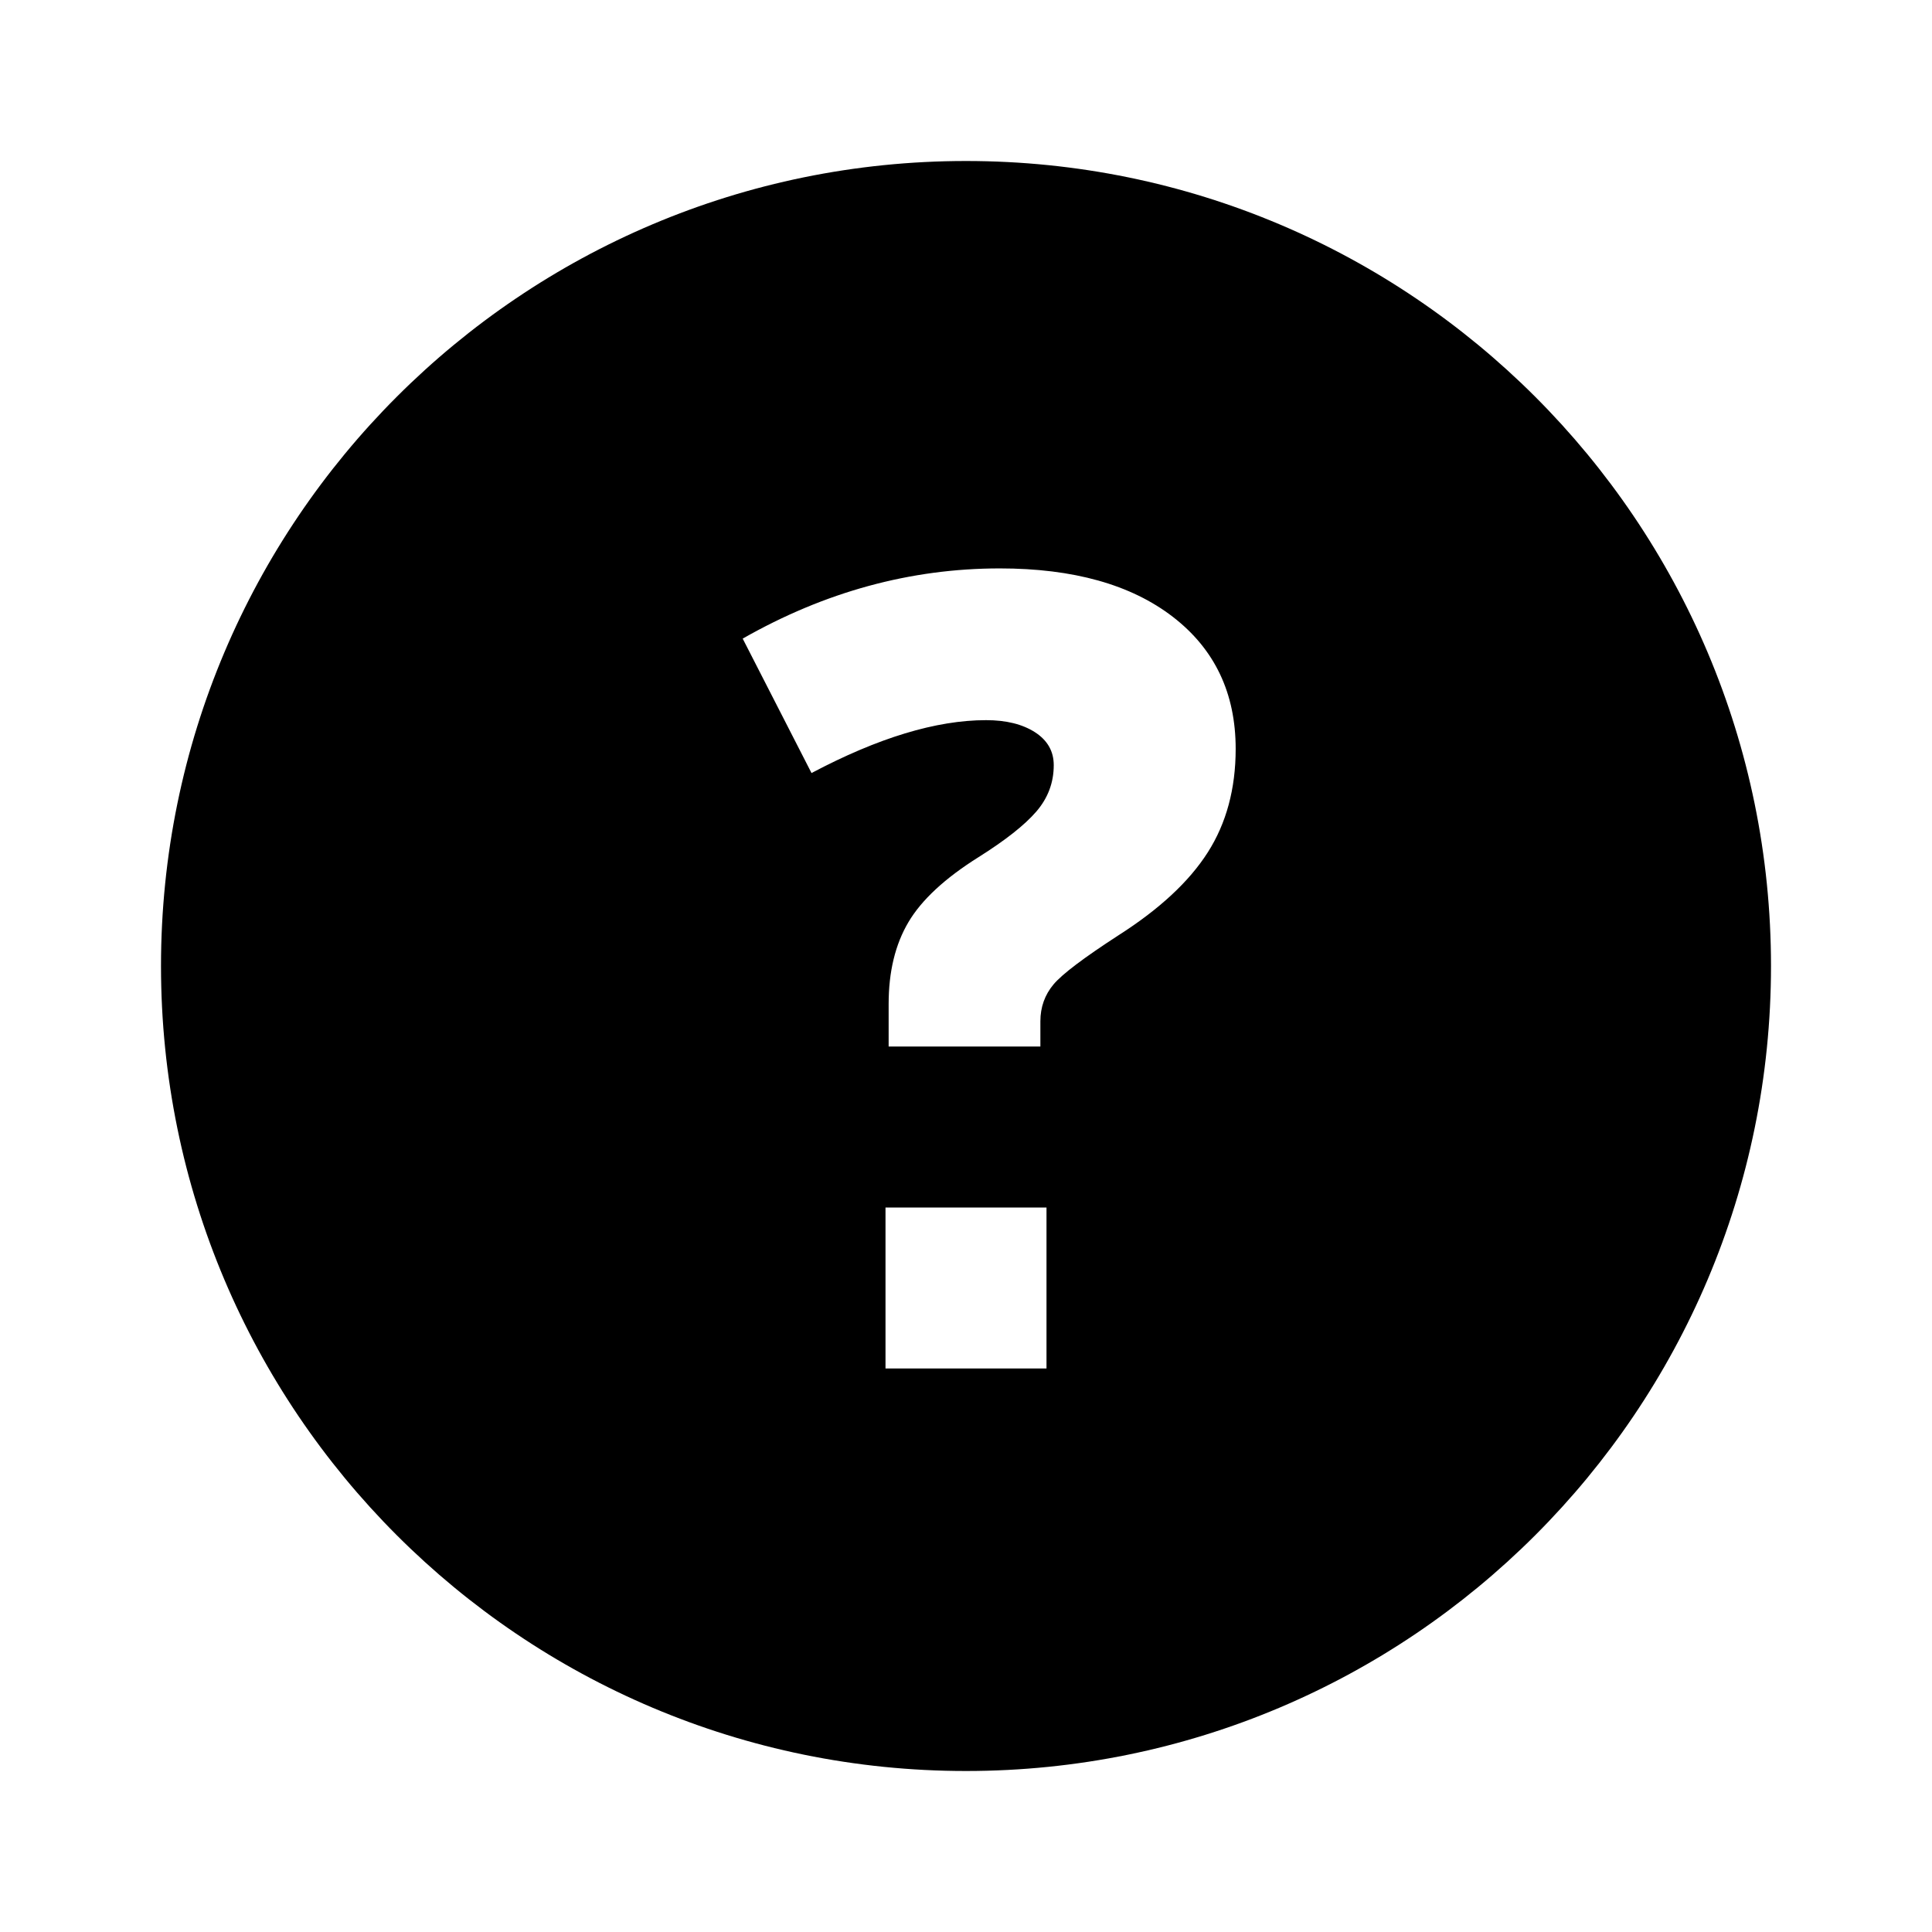
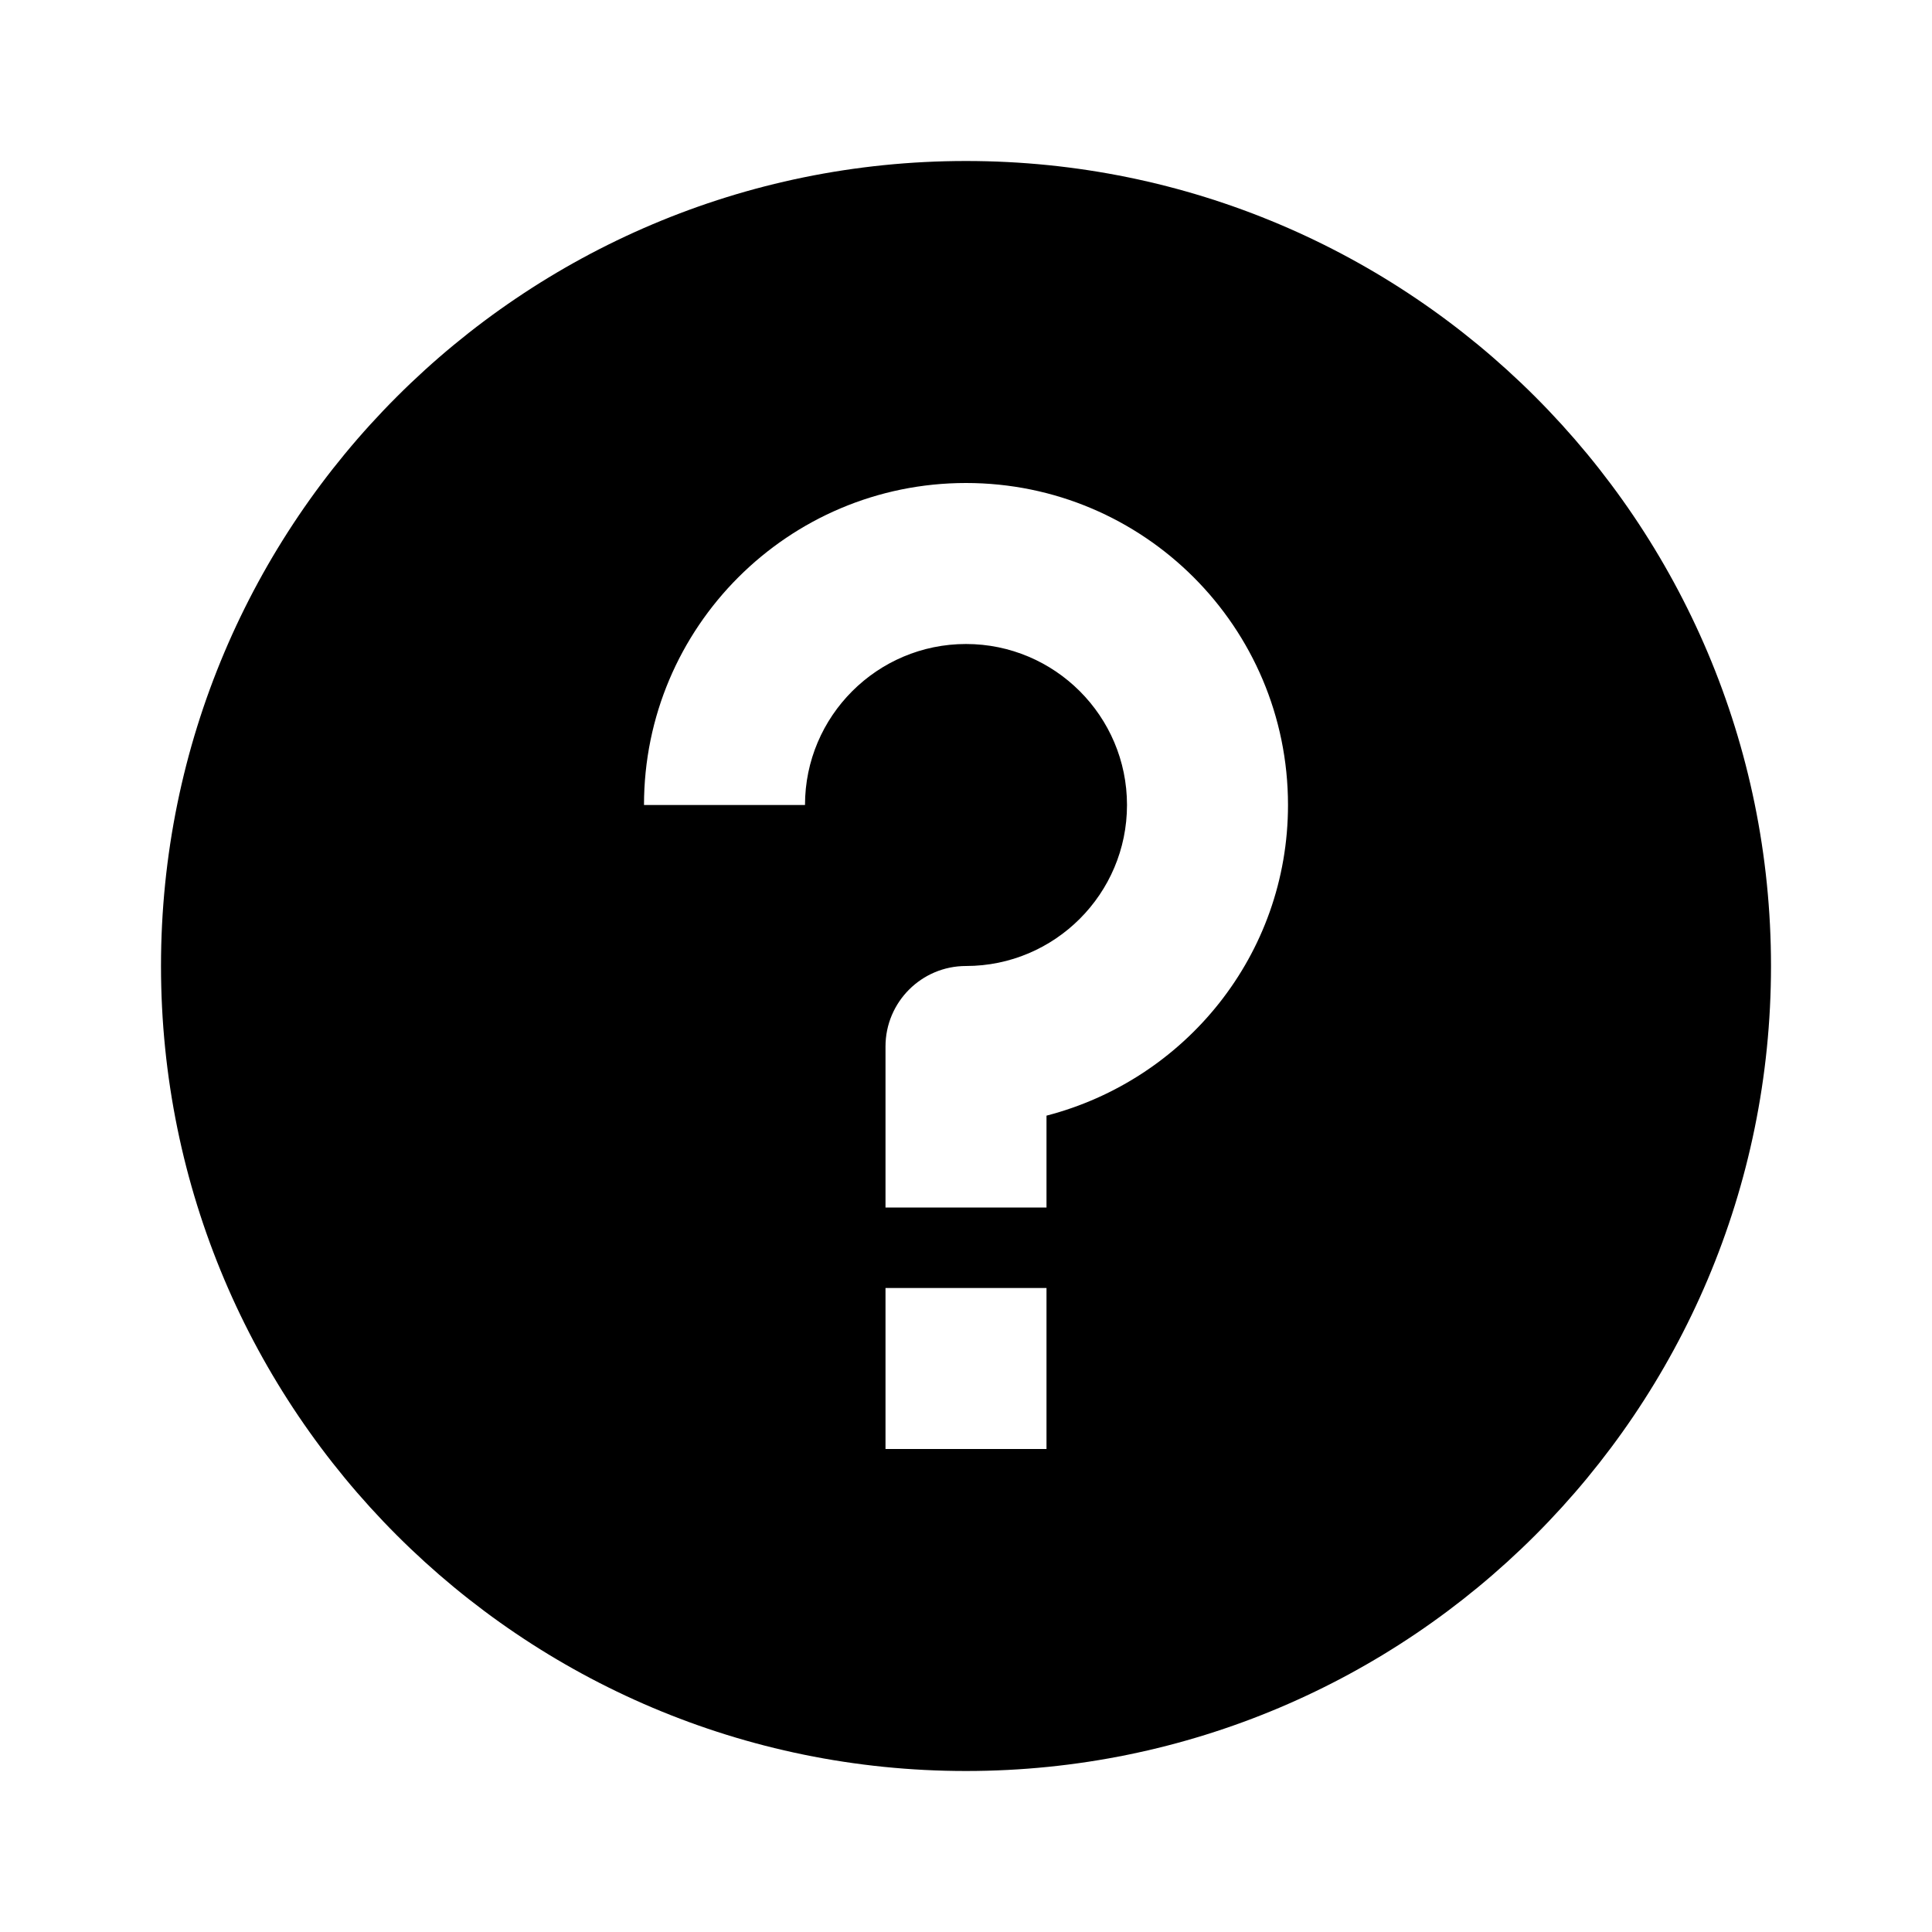
<svg xmlns="http://www.w3.org/2000/svg" version="1.1" x="0px" y="0px" viewBox="0 0 24 24" style="enable-background:new 0 0 24 24;" xml:space="preserve">
  <g id="help">
-     <g>
-       <path d="M12,2C6.477,2,2,6.477,2,12c0,5.523,4.477,10,10,10s10-4.477,10-10C22,6.477,17.523,2,12,2z M13,17h-2v-2h2V17z     M15.003,10.589c-0.231,0.362-0.6,0.705-1.108,1.029c-0.43,0.279-0.7,0.482-0.808,0.611c-0.108,0.129-0.163,0.282-0.163,0.458V13    h-1.885v-0.528c0-0.401,0.082-0.74,0.246-1.017c0.163-0.276,0.454-0.546,0.872-0.808c0.332-0.209,0.571-0.397,0.716-0.565    c0.145-0.168,0.217-0.36,0.217-0.577c0-0.172-0.077-0.308-0.233-0.409c-0.156-0.1-0.358-0.15-0.608-0.15    c-0.619,0-1.341,0.219-2.168,0.657L9.226,7.933c1.02-0.581,2.084-0.872,3.194-0.872c0.913,0,1.63,0.201,2.15,0.602    c0.52,0.401,0.78,0.948,0.78,1.64C15.35,9.798,15.234,10.227,15.003,10.589z" />
-     </g>
+     <path d="M12,2C6.477,2,2,6.477,2,12s4.477,10,10,10s10-4.477,10-10S17.523,2,12,2z M13,18h-2v-2h2V18z M13,13.859V15h-2v-2   c0-0.552,0.448-1,1-1c1.103,0,2-0.897,2-2s-0.897-2-2-2s-2,0.897-2,2H8c0-2.209,1.791-4,4-4s4,1.791,4,4   C16,11.862,14.722,13.413,13,13.859z" />
  </g>
  <g id="Layer_1">
</g>
</svg>
